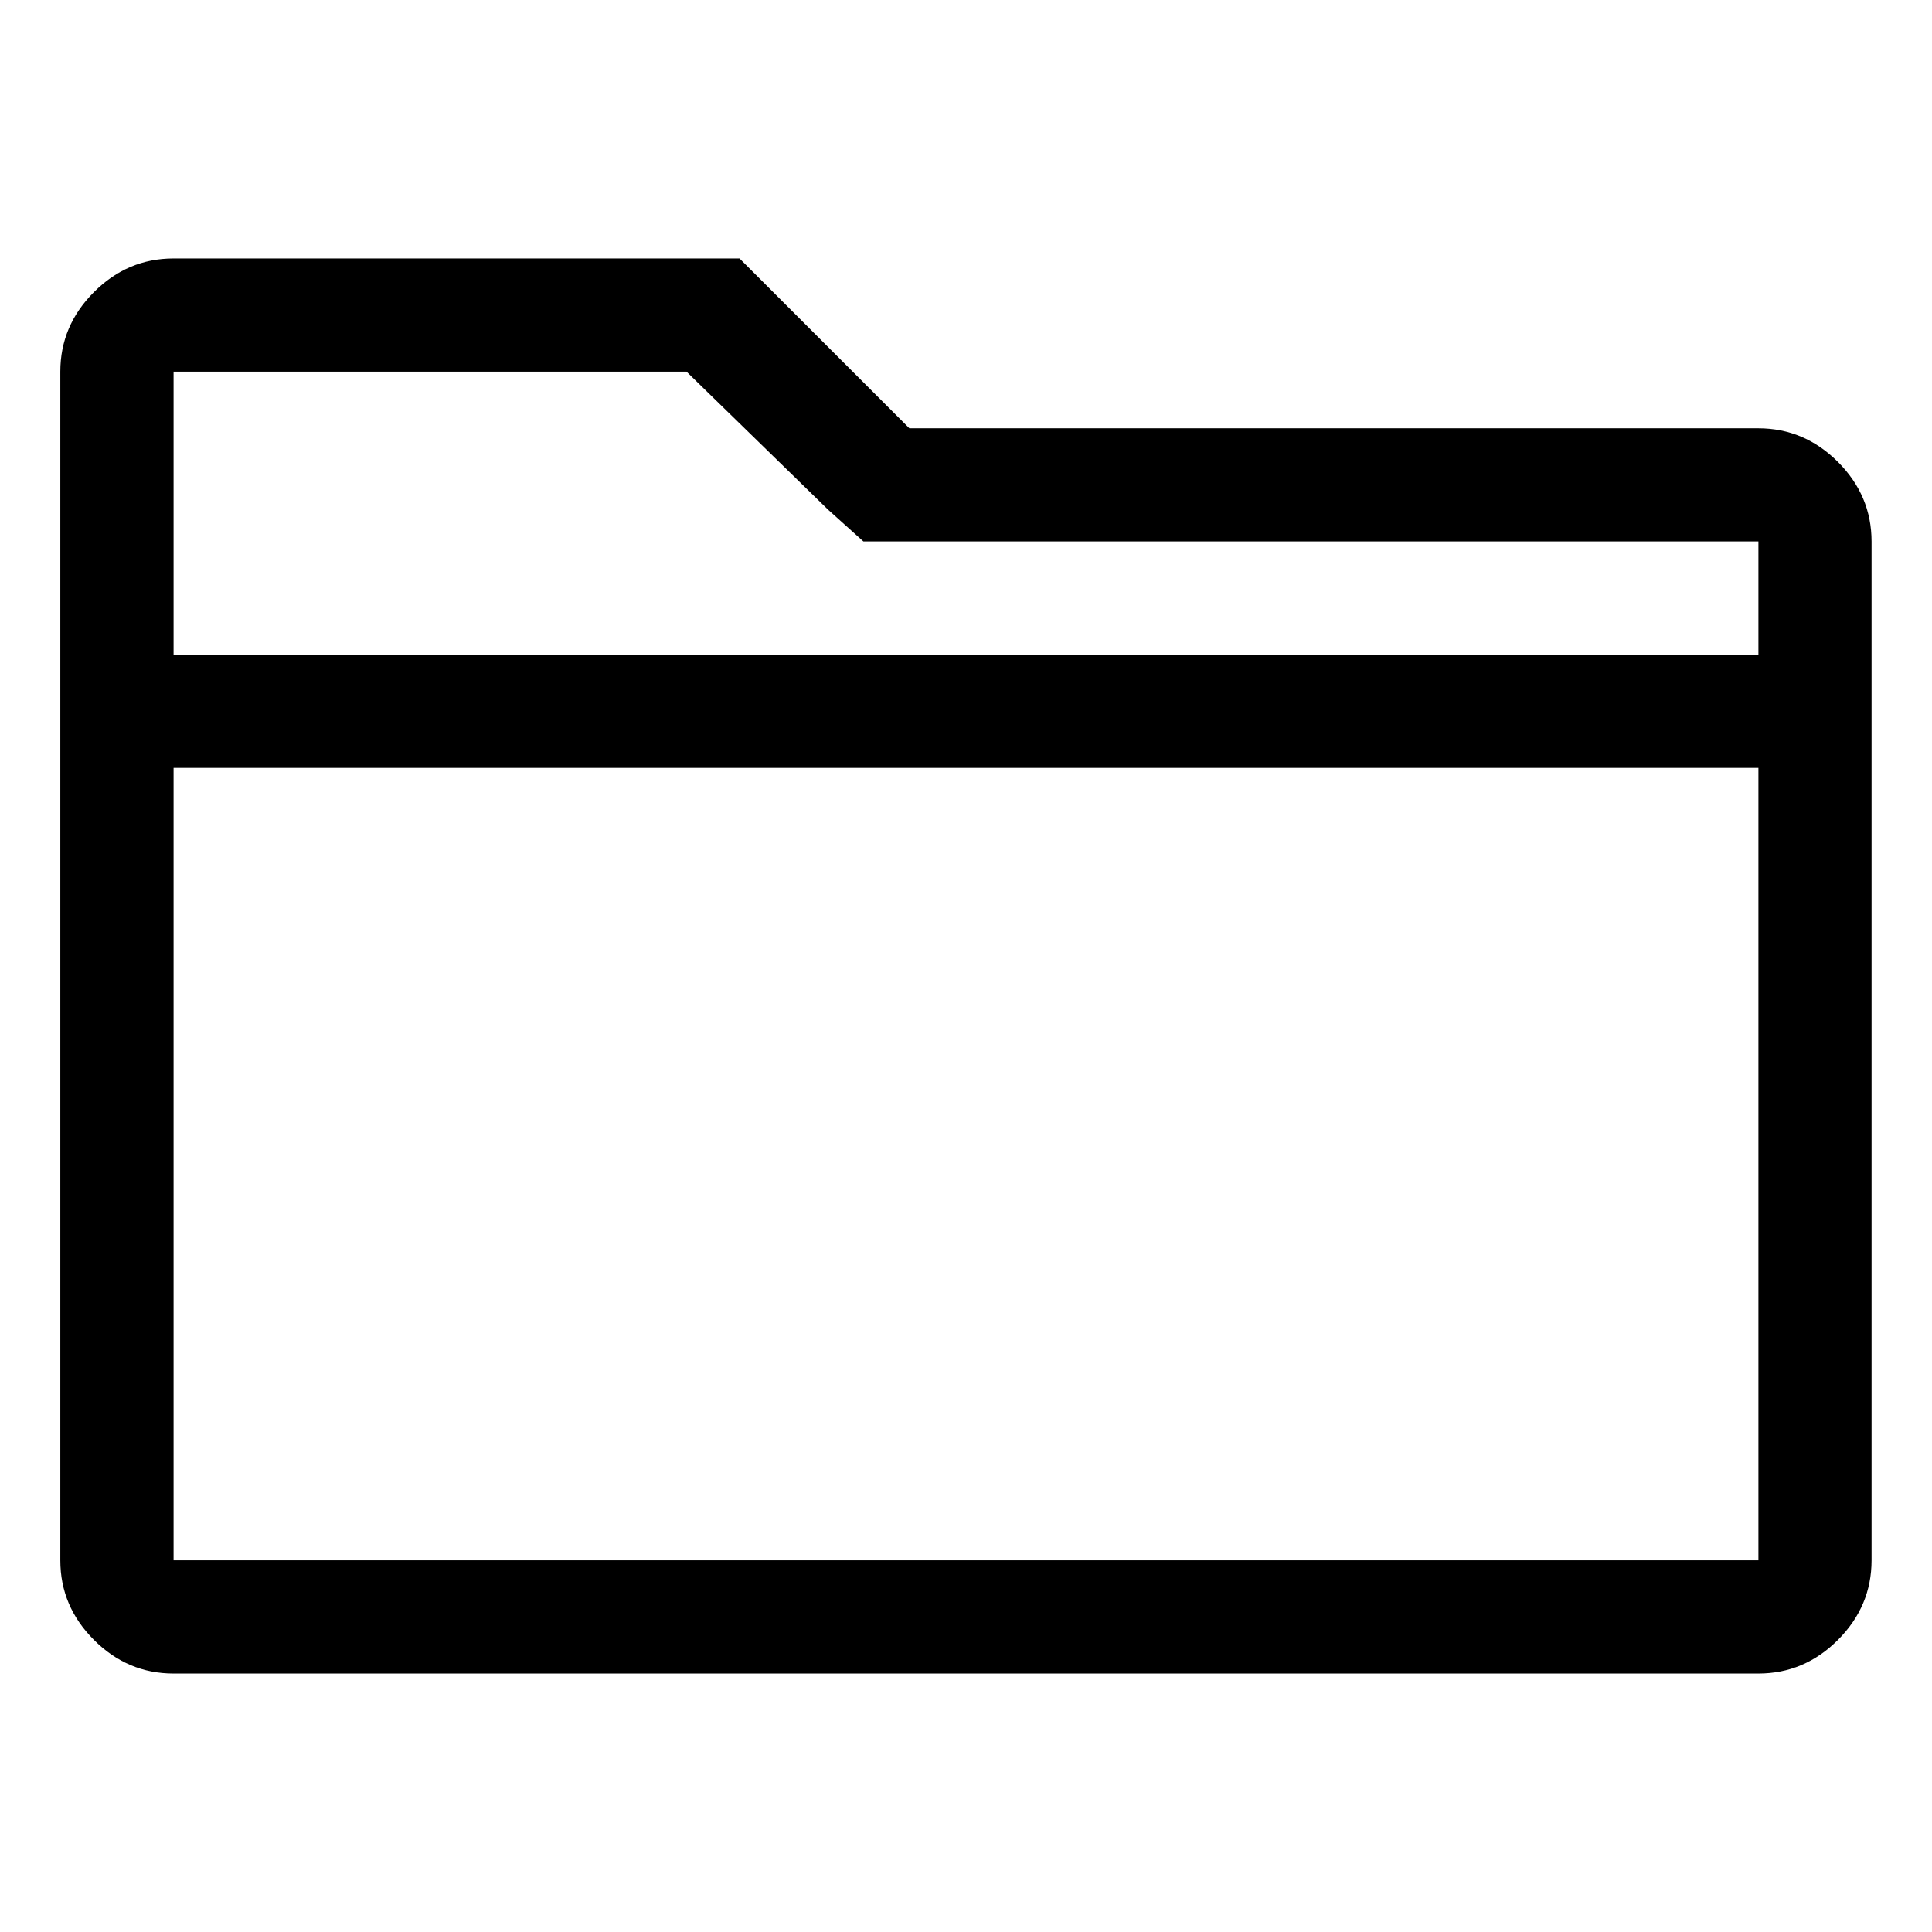
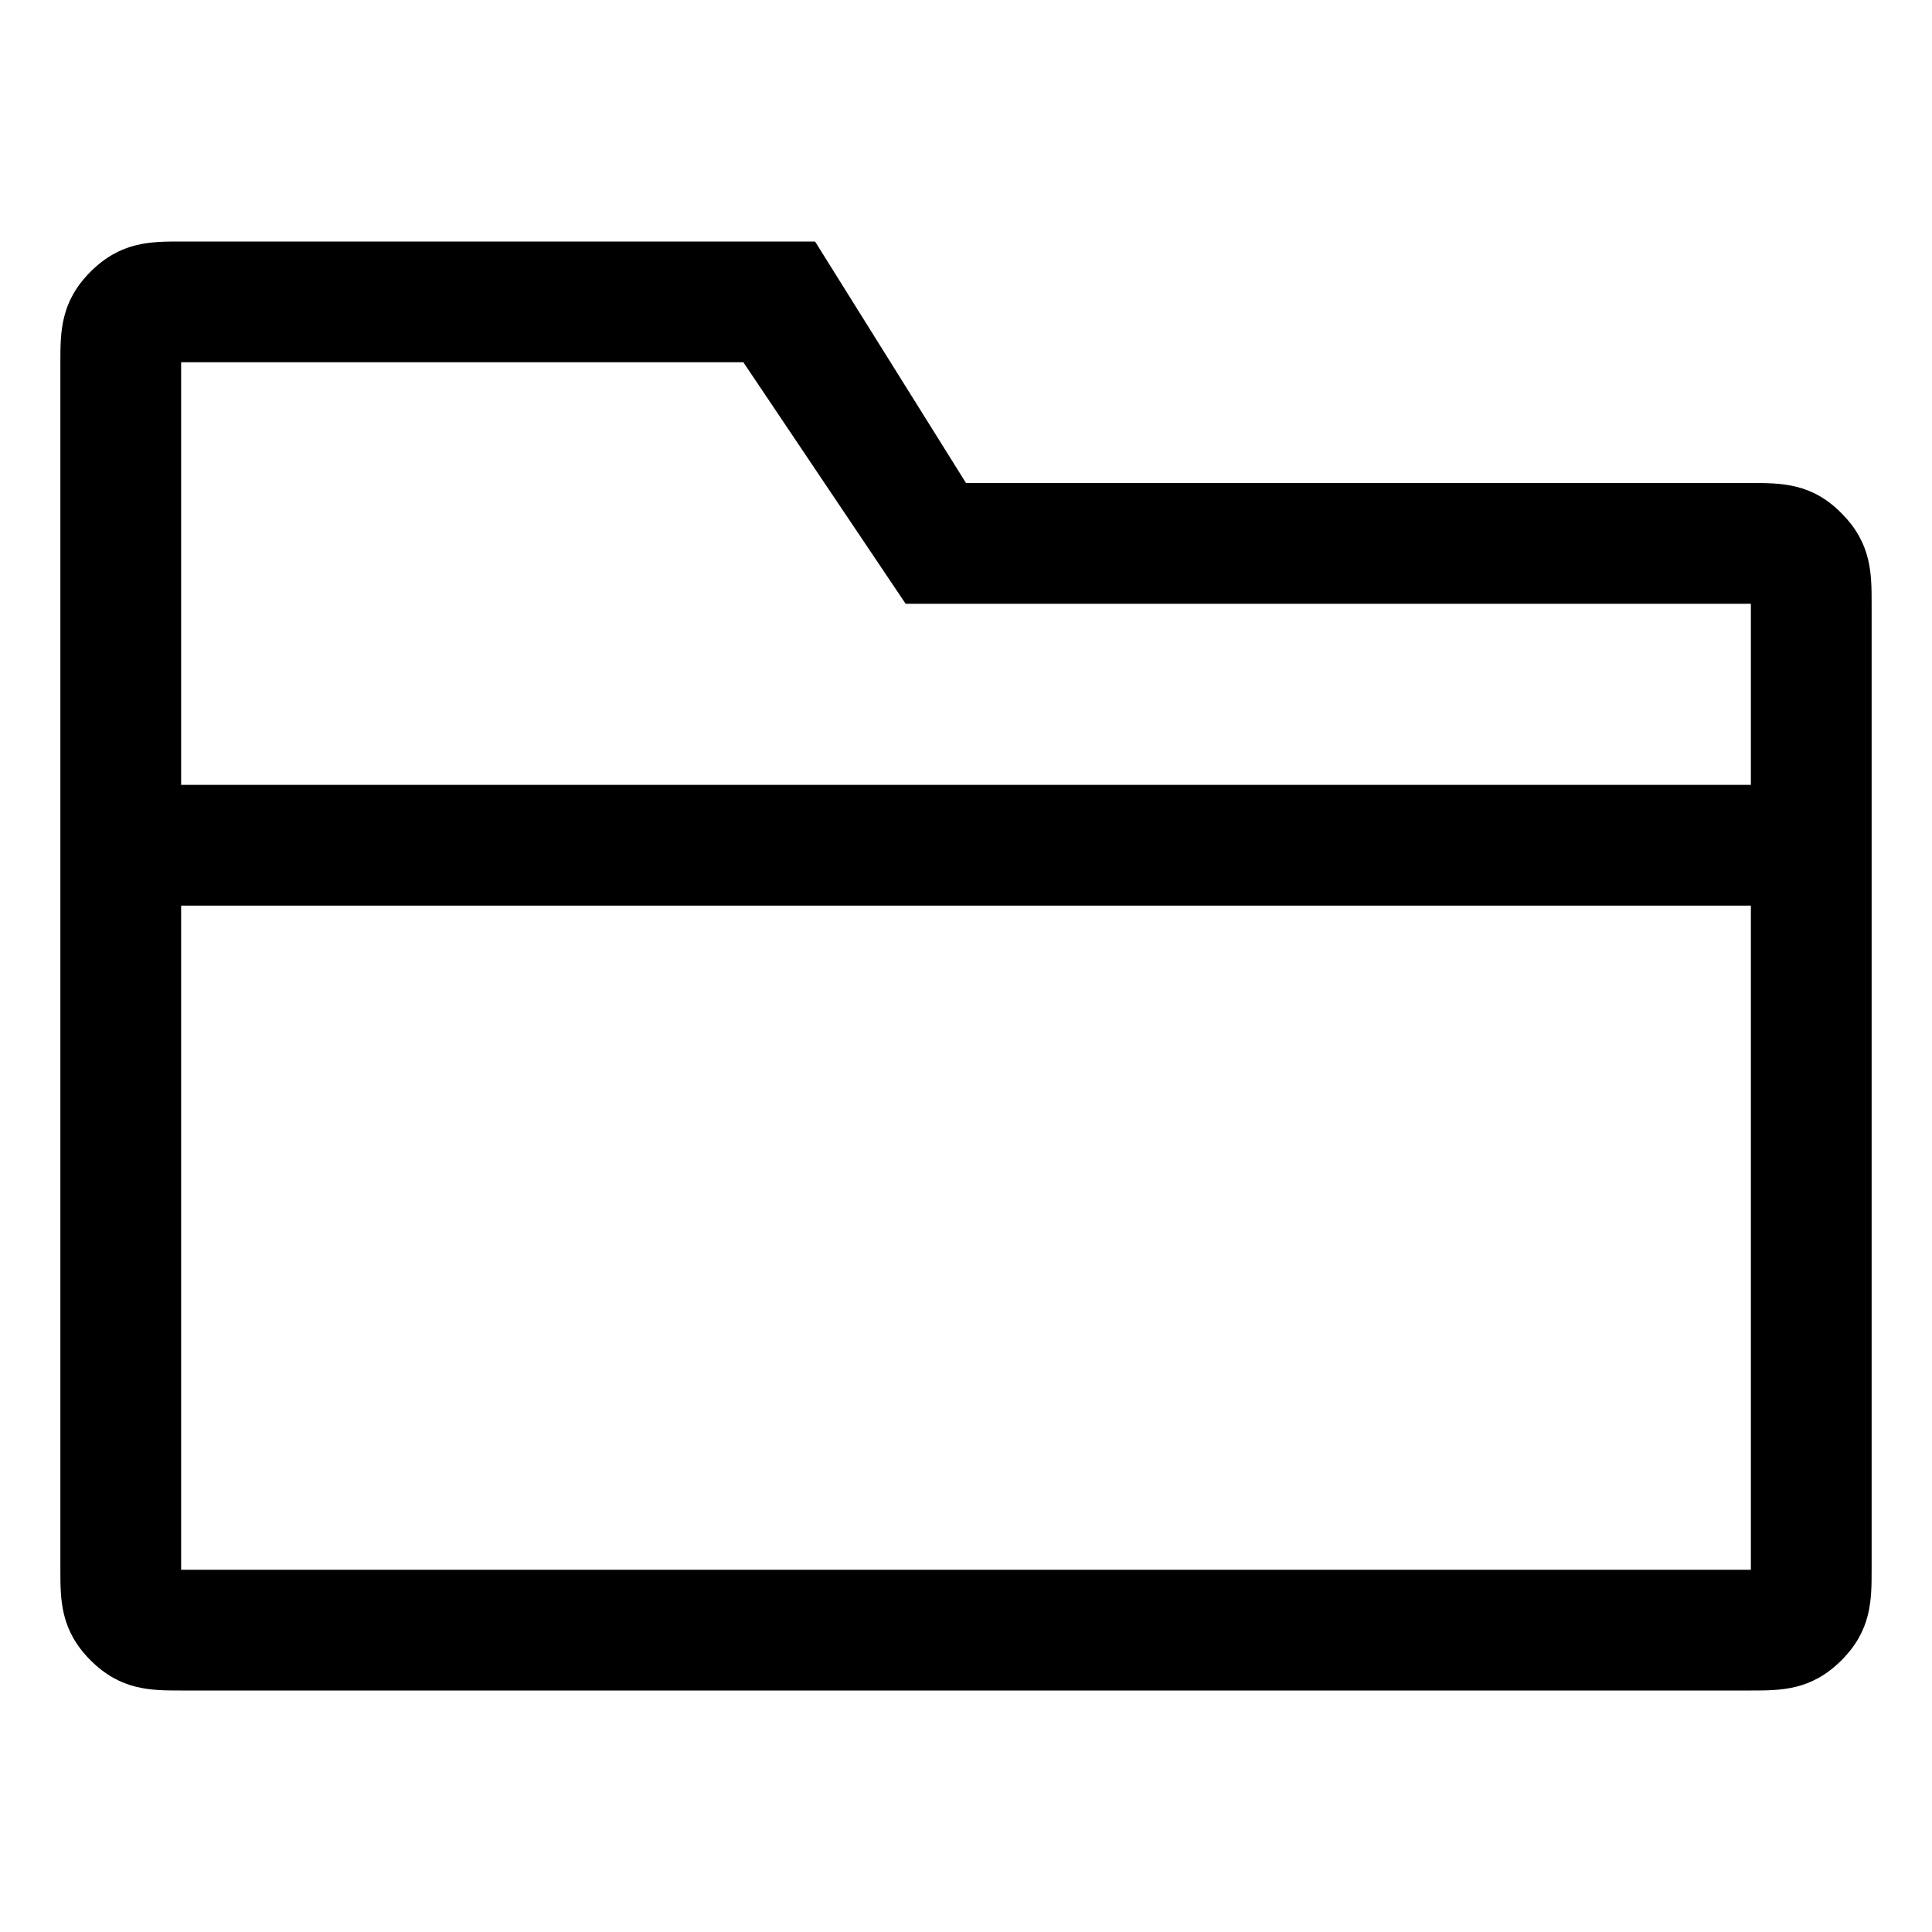
<svg xmlns="http://www.w3.org/2000/svg" viewBox="0 0 32 32" enable-background="new 0 0 32 32">
-   <path d="M29.125 7.094h-14.063l-2.813-2.813h-9.375c-.508 0-.947.186-1.318.557-.371.371-.557.811-.557 1.318v19.688c0 .508.186.947.557 1.318.371.371.811.557 1.318.557h26.25c.508 0 .947-.186 1.318-.557.371-.371.557-.811.557-1.318v-16.875c0-.508-.186-.947-.557-1.318-.371-.371-.811-.557-1.318-.557zm-26.25-.938h8.496l2.344 2.285.586.527h14.824v1.875h-26.25v-4.688zm0 19.688v-13.125h26.25v13.125h-26.25z" />
+   <path d="M13.5,4 L3,4 C2.5,4 2,4 1.5,4.5 C1,5 1,5.5 1,6 L1,26 C1,26.5 1,27 1.5,27.5 C2,28 2.5,28 3,28 L29,28 C29.5,28 30,28 30.5,27.5 C31,27 31,26.5 31,26 L31,10 C31,9.5 31,9 30.5,8.5 C30.009,8 29.5,8 29,8 L16,8 L13.5,4 Z M29,15 L29,26 L3,26 L3,15 L29,15 Z M15,10 L29,10 L29,13 L3,13 L3,6 L12.312,6 L15,10 Z" />
</svg>
